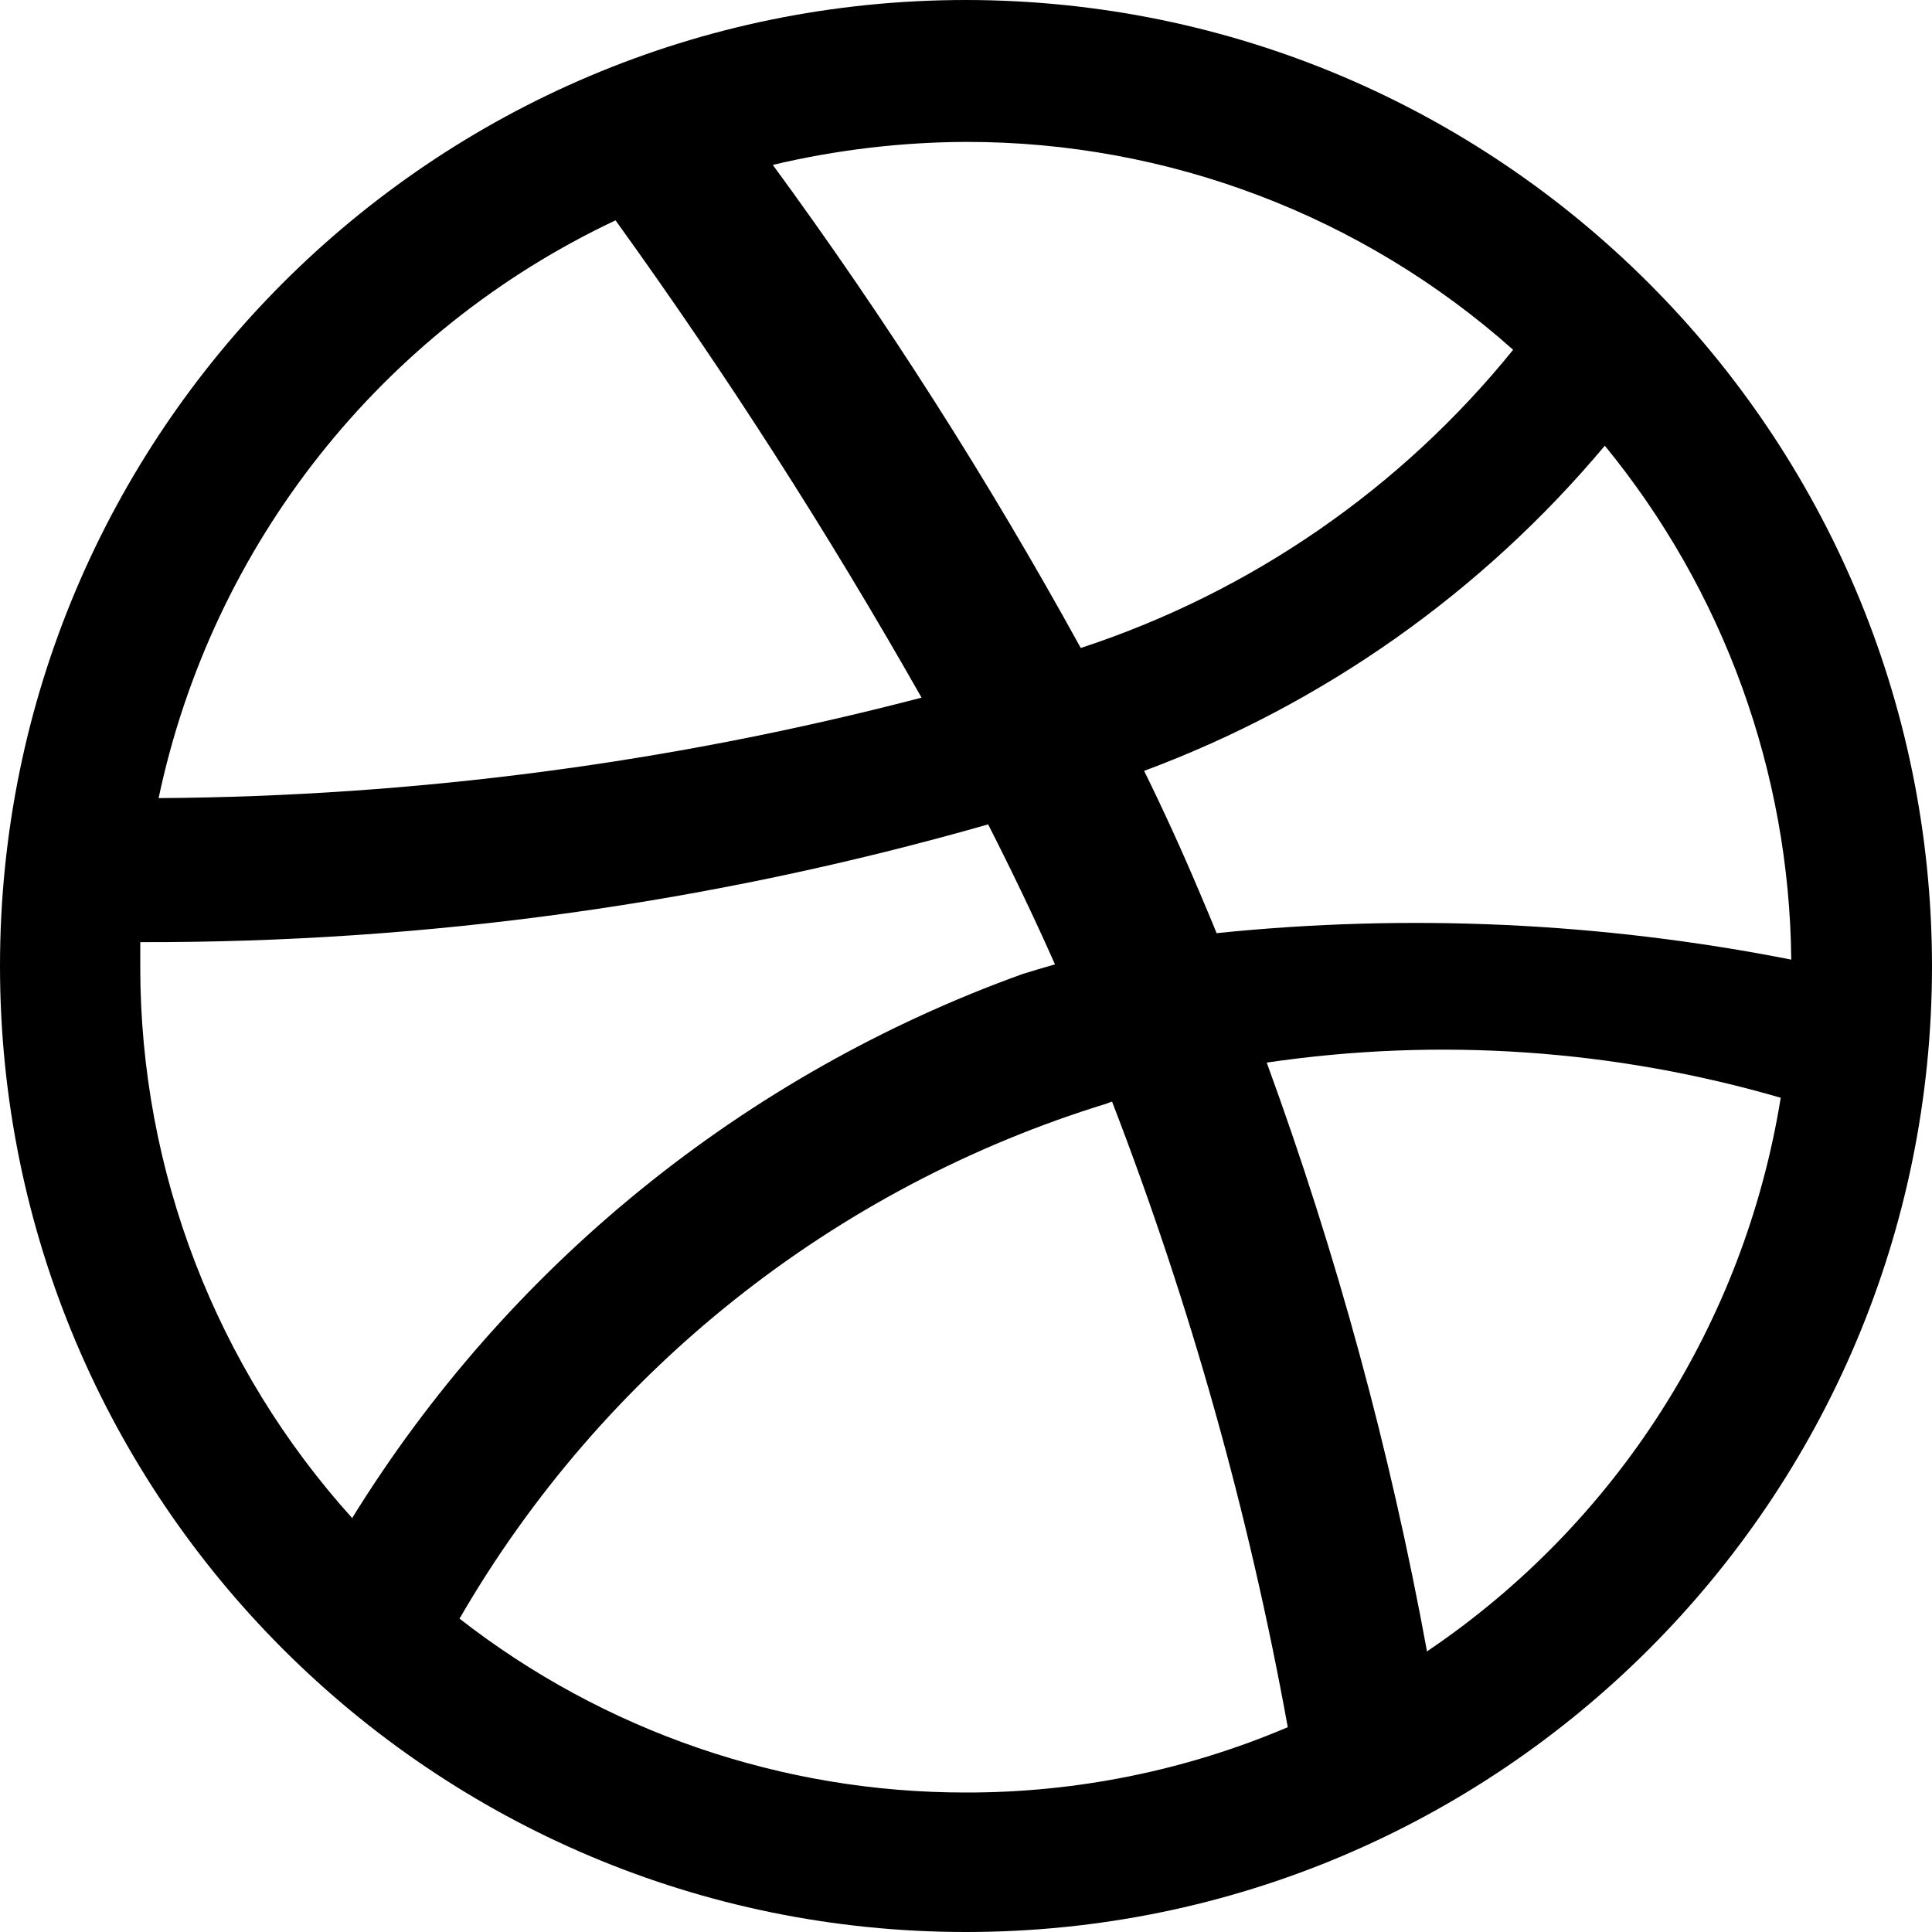
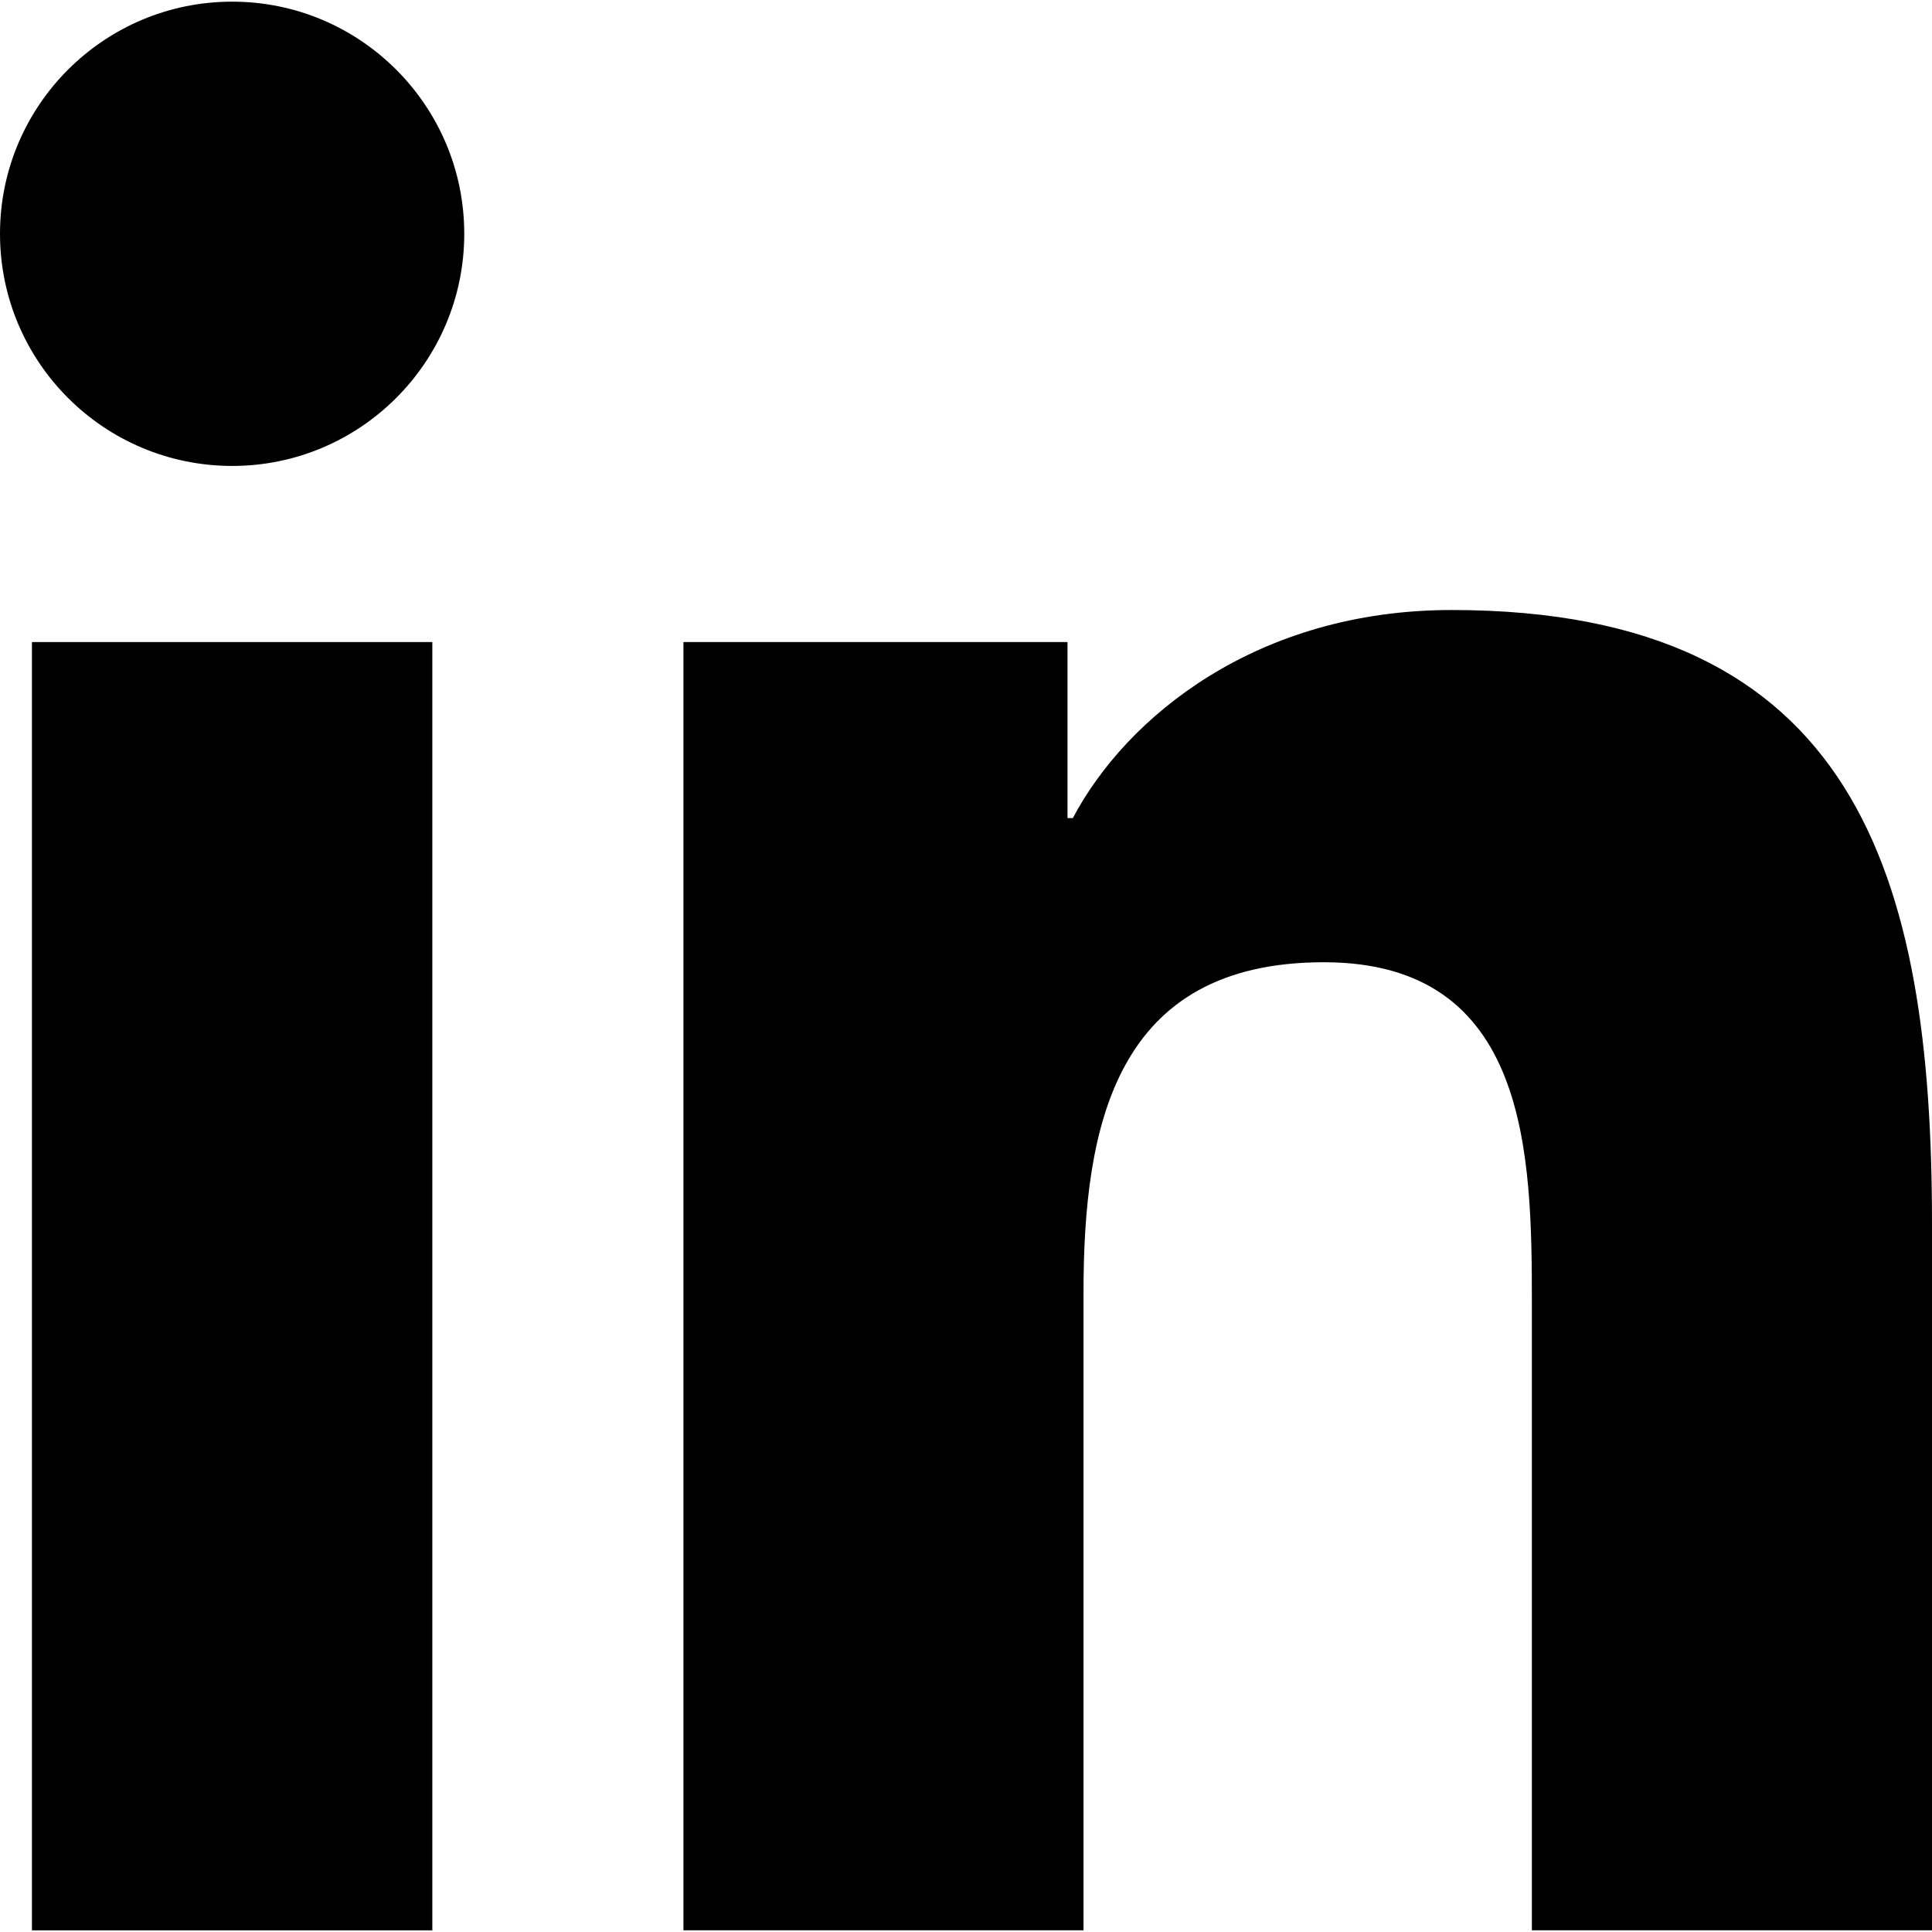
- <svg xmlns="http://www.w3.org/2000/svg" class="w-4 h-4" aria-hidden="true" fill="currentColor" viewBox="0 0 20 20">
-   <path fill-rule="evenodd" d="M10 0a10 10 0 1 0 10 10A10.009 10.009 0 0 0 10 0Zm6.613 4.614a8.523 8.523 0 0 1 1.93 5.32 20.094 20.094 0 0 0-5.949-.274c-.059-.149-.122-.292-.184-.441a23.879 23.879 0 0 0-.566-1.239 11.41 11.41 0 0 0 4.769-3.366ZM8 1.707a8.821 8.821 0 0 1 2-.238 8.5 8.5 0 0 1 5.664 2.152 9.608 9.608 0 0 1-4.476 3.087A45.758 45.758 0 0 0 8 1.707ZM1.642 8.262a8.57 8.57 0 0 1 4.73-5.981A53.998 53.998 0 0 1 9.54 7.222a32.078 32.078 0 0 1-7.9 1.04h.002Zm2.01 7.46a8.51 8.51 0 0 1-2.2-5.707v-.262a31.64 31.64 0 0 0 8.777-1.219c.243.477.477.964.692 1.449-.114.032-.227.067-.336.1a13.569 13.569 0 0 0-6.942 5.636l.009.003ZM10 18.556a8.508 8.508 0 0 1-5.243-1.8 11.717 11.717 0 0 1 6.7-5.332.509.509 0 0 1 .055-.02 35.65 35.65 0 0 1 1.819 6.476 8.476 8.476 0 0 1-3.331.676Zm4.772-1.462A37.232 37.232 0 0 0 13.113 11a12.513 12.513 0 0 1 5.321.364 8.56 8.56 0 0 1-3.66 5.73h-.002Z" clip-rule="evenodd" />
+ <svg xmlns="http://www.w3.org/2000/svg" fill="currentColor" version="1.1" id="Capa_1" width="16px" height="16px" viewBox="0 0 93.06 93.06" xml:space="preserve">
+   <g>
+     <g>
+       <path d="M11.185,0.08C5.004,0.08,0.001,5.092,0,11.259c0,6.173,5.003,11.184,11.186,11.184c6.166,0,11.176-5.011,11.176-11.184    C22.362,5.091,17.351,0.08,11.185,0.08z" />
+       <rect x="1.538" y="30.926" width="19.287" height="62.054" />
+       <path d="M69.925,29.383c-9.382,0-15.673,5.144-18.248,10.022h-0.258v-8.479H32.921H32.92v62.053h19.27V62.281    c0-8.093,1.541-15.932,11.575-15.932c9.89,0,10.022,9.256,10.022,16.451v30.178H93.06V58.942    C93.06,42.235,89.455,29.383,69.925,29.383z" />
+     </g>
+   </g>
</svg>
